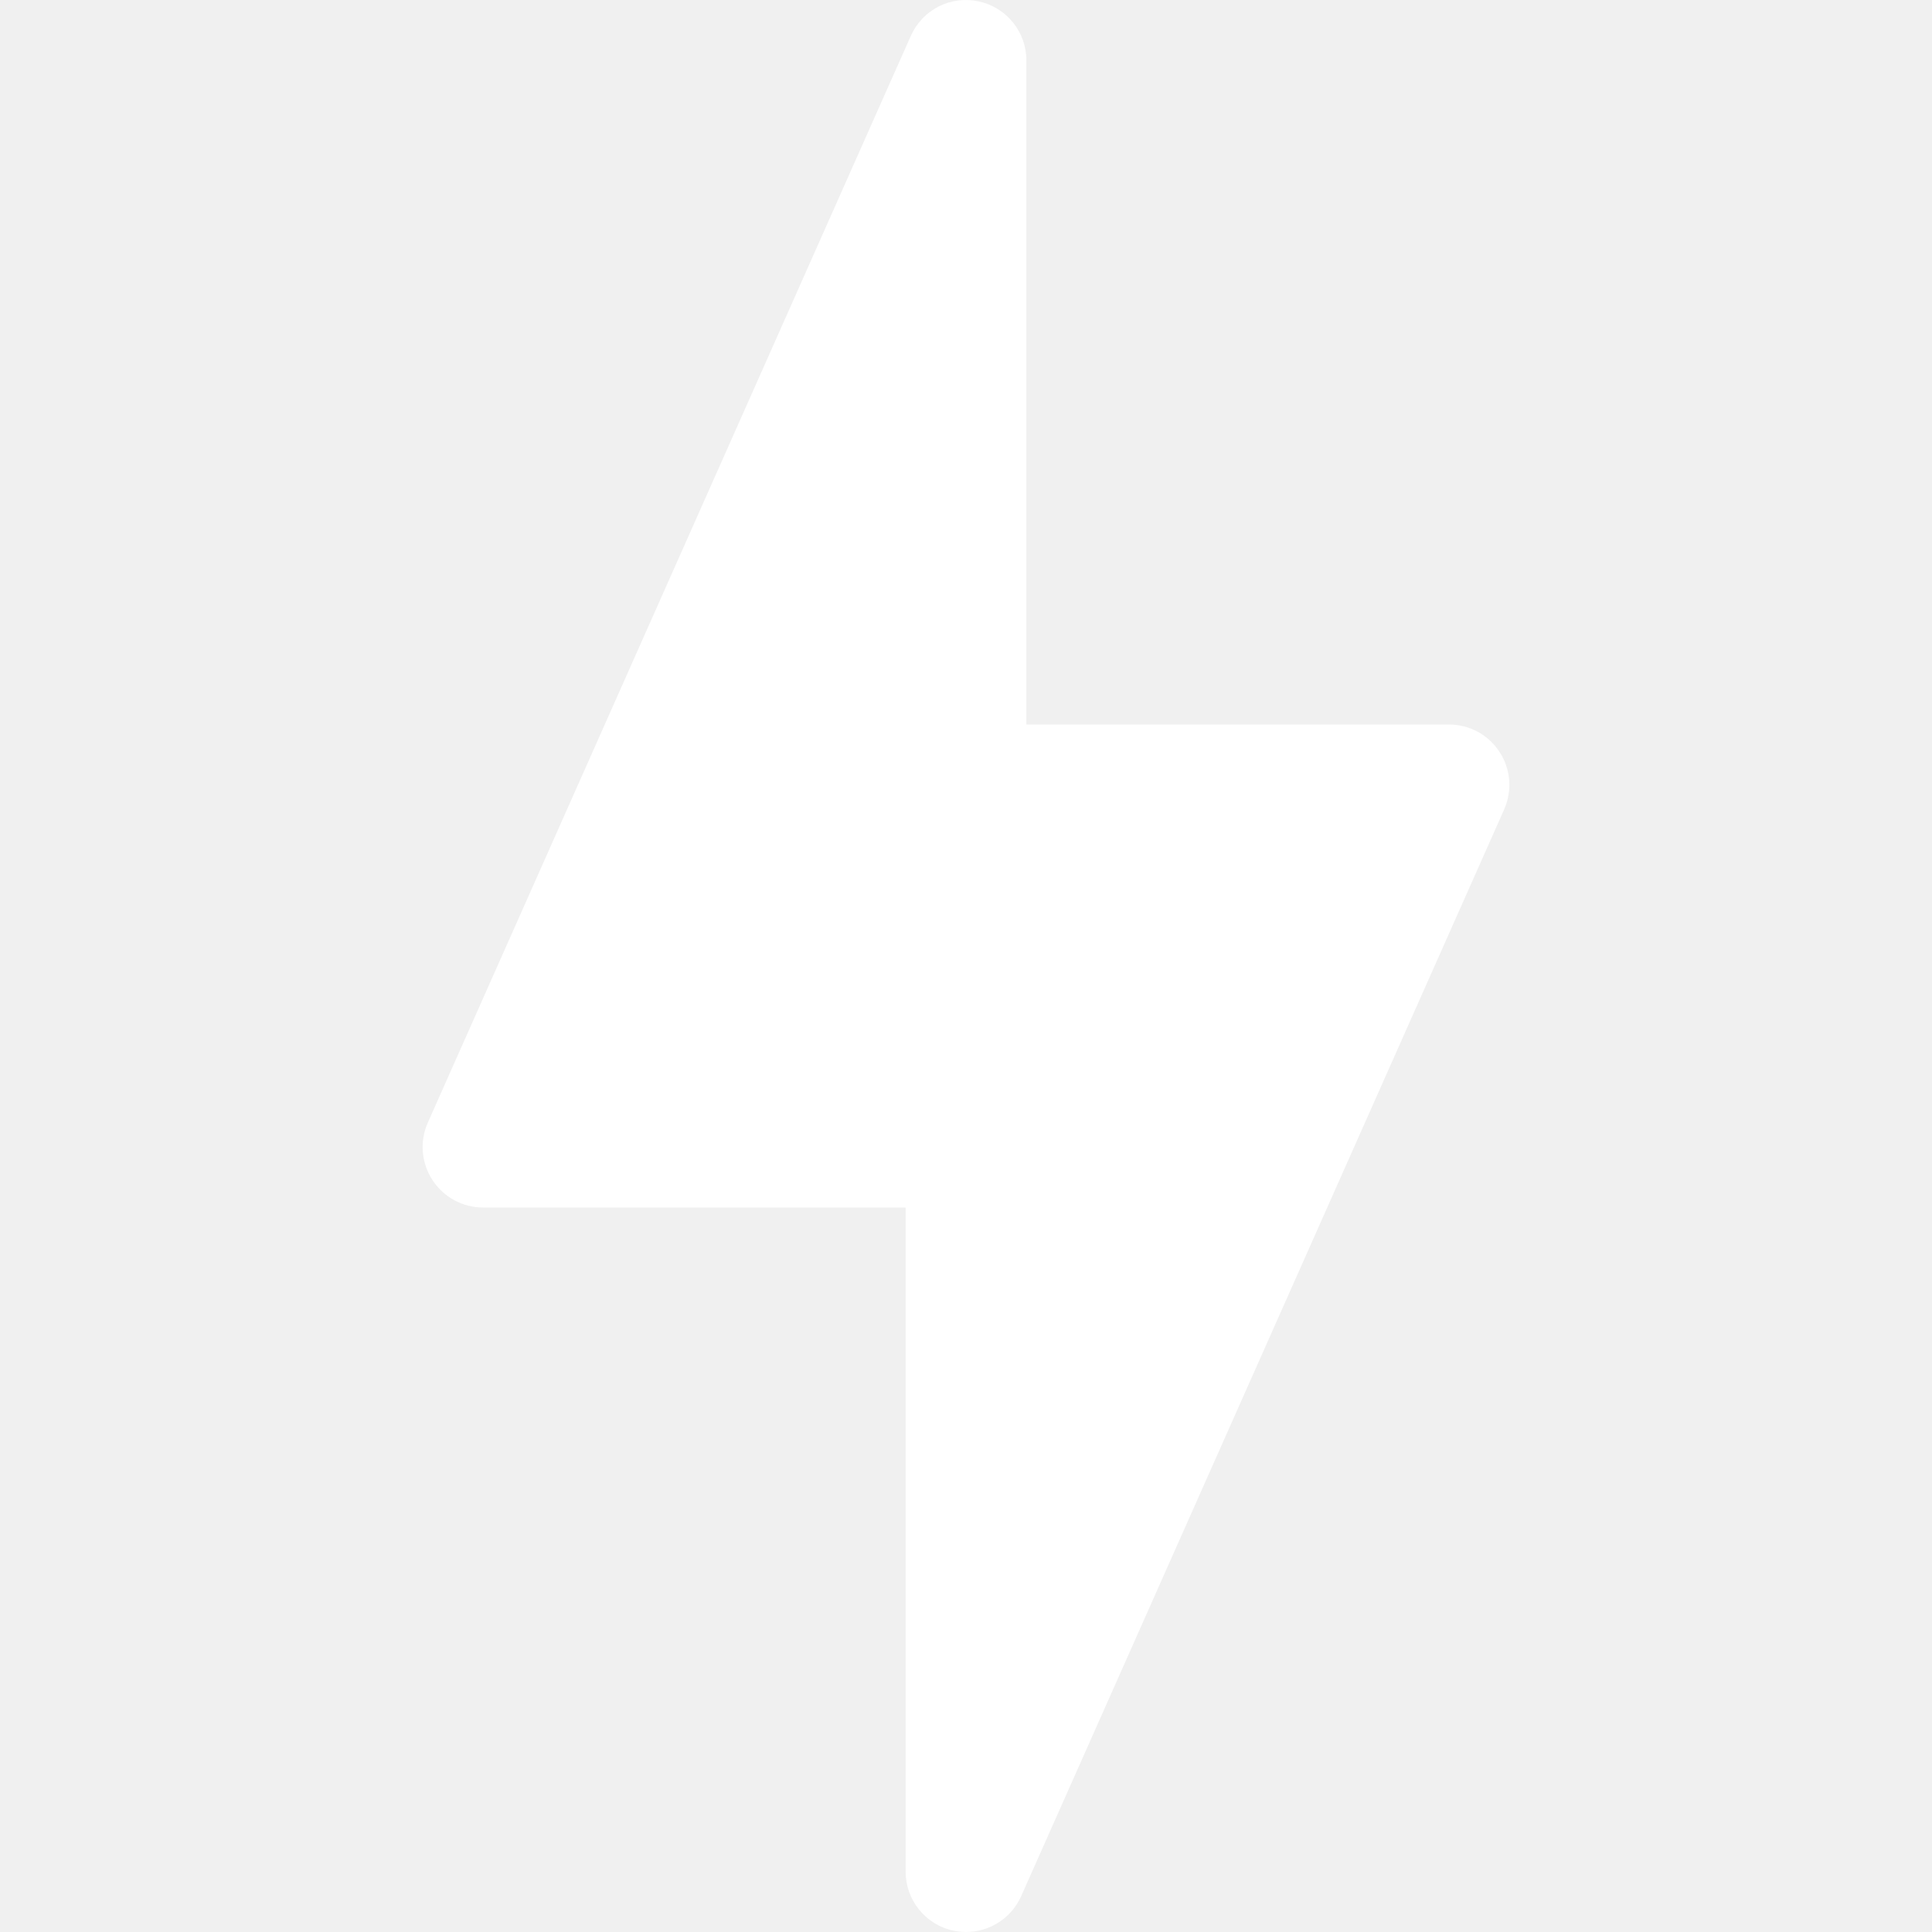
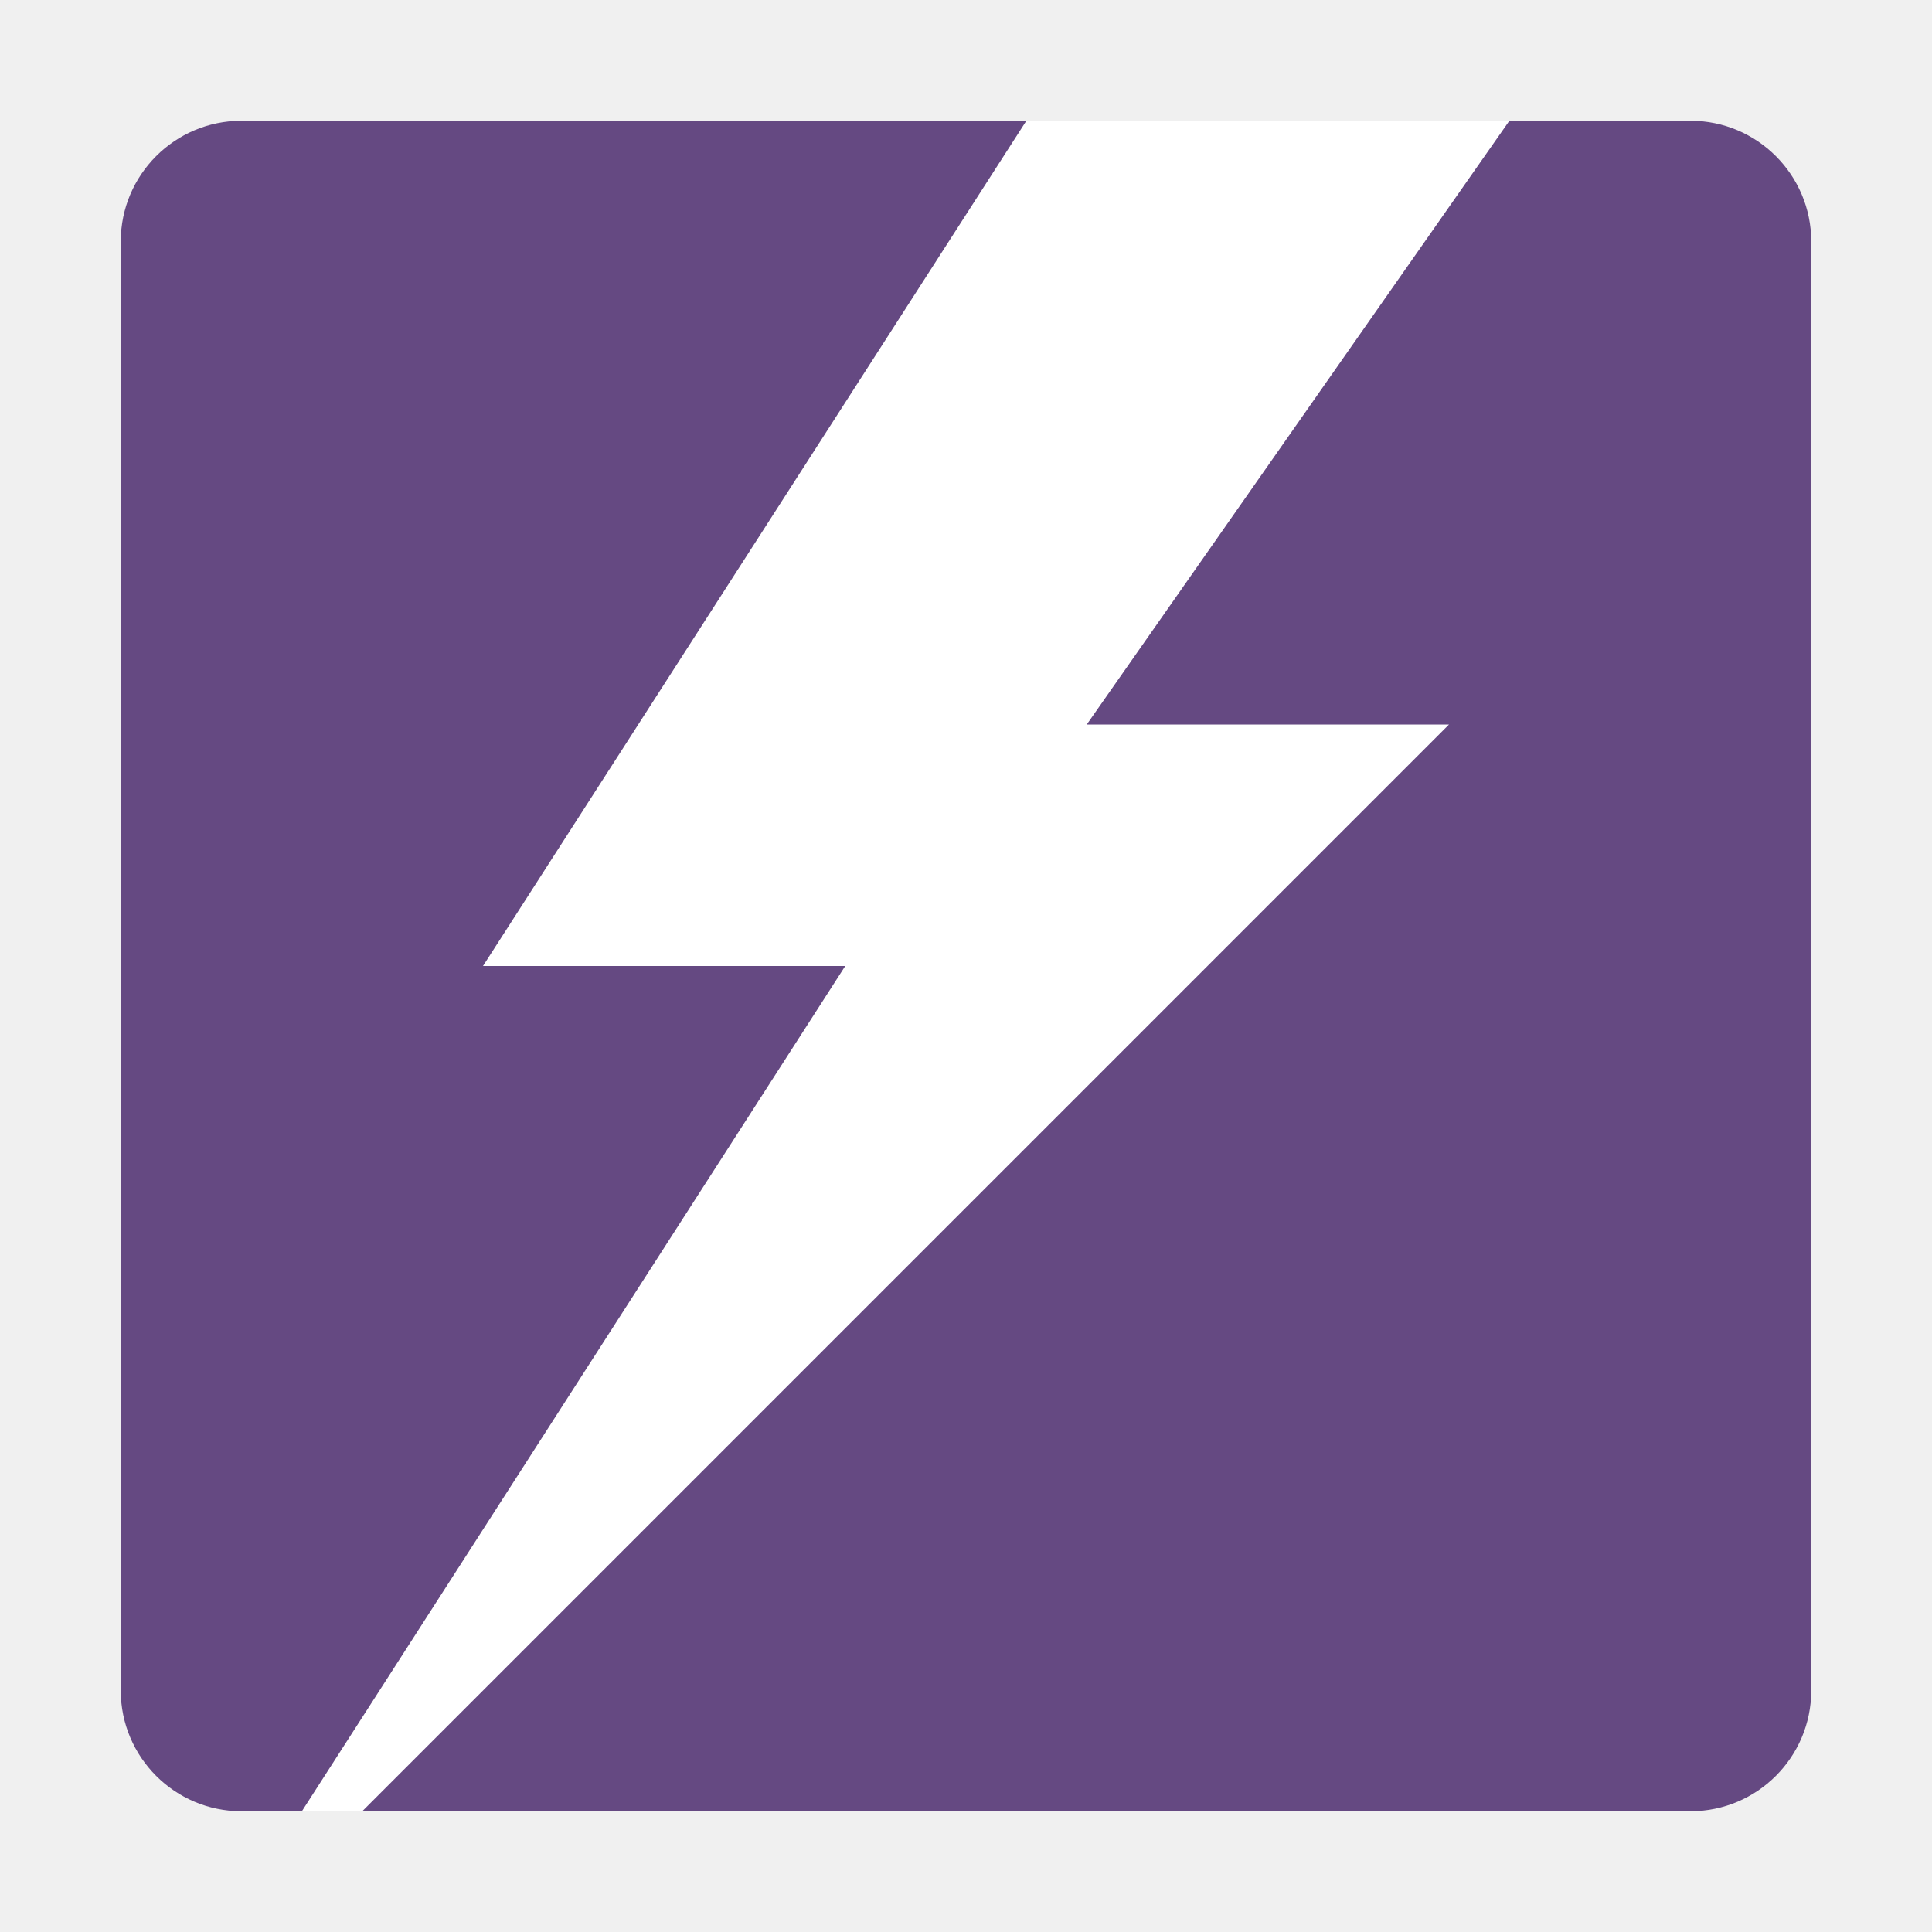
- <svg xmlns="http://www.w3.org/2000/svg" version="1.1" id="Capa_1" x="0px" y="0px" viewBox="0 0 512.007 512.007" style="enable-background:new 0 0 512.007 512.007;" xml:space="preserve" width="512px" height="512px">
-   <g>
-     <g>
-       <path d="M397.413,199.303c-2.944-4.576-8-7.296-13.408-7.296h-112v-176c0-7.552-5.28-14.08-12.672-15.648    c-7.52-1.6-14.88,2.272-17.952,9.152l-128,288c-2.208,4.928-1.728,10.688,1.216,15.2c2.944,4.544,8,7.296,13.408,7.296h112v176    c0,7.552,5.28,14.08,12.672,15.648c1.12,0.224,2.24,0.352,3.328,0.352c6.208,0,12-3.616,14.624-9.504l128-288    C400.805,209.543,400.389,203.847,397.413,199.303z" fill="#FFFFFF" />
+ <svg xmlns="http://www.w3.org/2000/svg" width="16px" height="16px" viewBox="0 0 16 16" version="1.1">
+   <defs />
+   <g id="Page-1" stroke="none" stroke-width="1" fill="none" fill-rule="evenodd">
+     <g id="epic">
+       <g id="Epic" transform="translate(1, 1)">
+         <path d="M13,14 L1,14 C0.448,14 0,13.552 0,13 L0,1 C0,0.448 0.448,0 1,0 L13,0 C13.552,0 14,0.448 14,1 L14,13 C14,13.552 13.552,14 13,14" id="Fill-1" fill="#654982" />
+         <path d="M7.5,0 L3,7 L6,7 L1.5,14 L2,14 L11,5 L8,5 C8,5 10.333,1.667 11.5,0 L7.5,0 Z" id="Fill-2" fill="#FFFFFF" />
+       </g>
    </g>
  </g>
-   <g>
- </g>
-   <g>
- </g>
-   <g>
- </g>
-   <g>
- </g>
-   <g>
- </g>
-   <g>
- </g>
-   <g>
- </g>
-   <g>
- </g>
-   <g>
- </g>
-   <g>
- </g>
-   <g>
- </g>
-   <g>
- </g>
-   <g>
- </g>
-   <g>
- </g>
-   <g>
- </g>
</svg>
